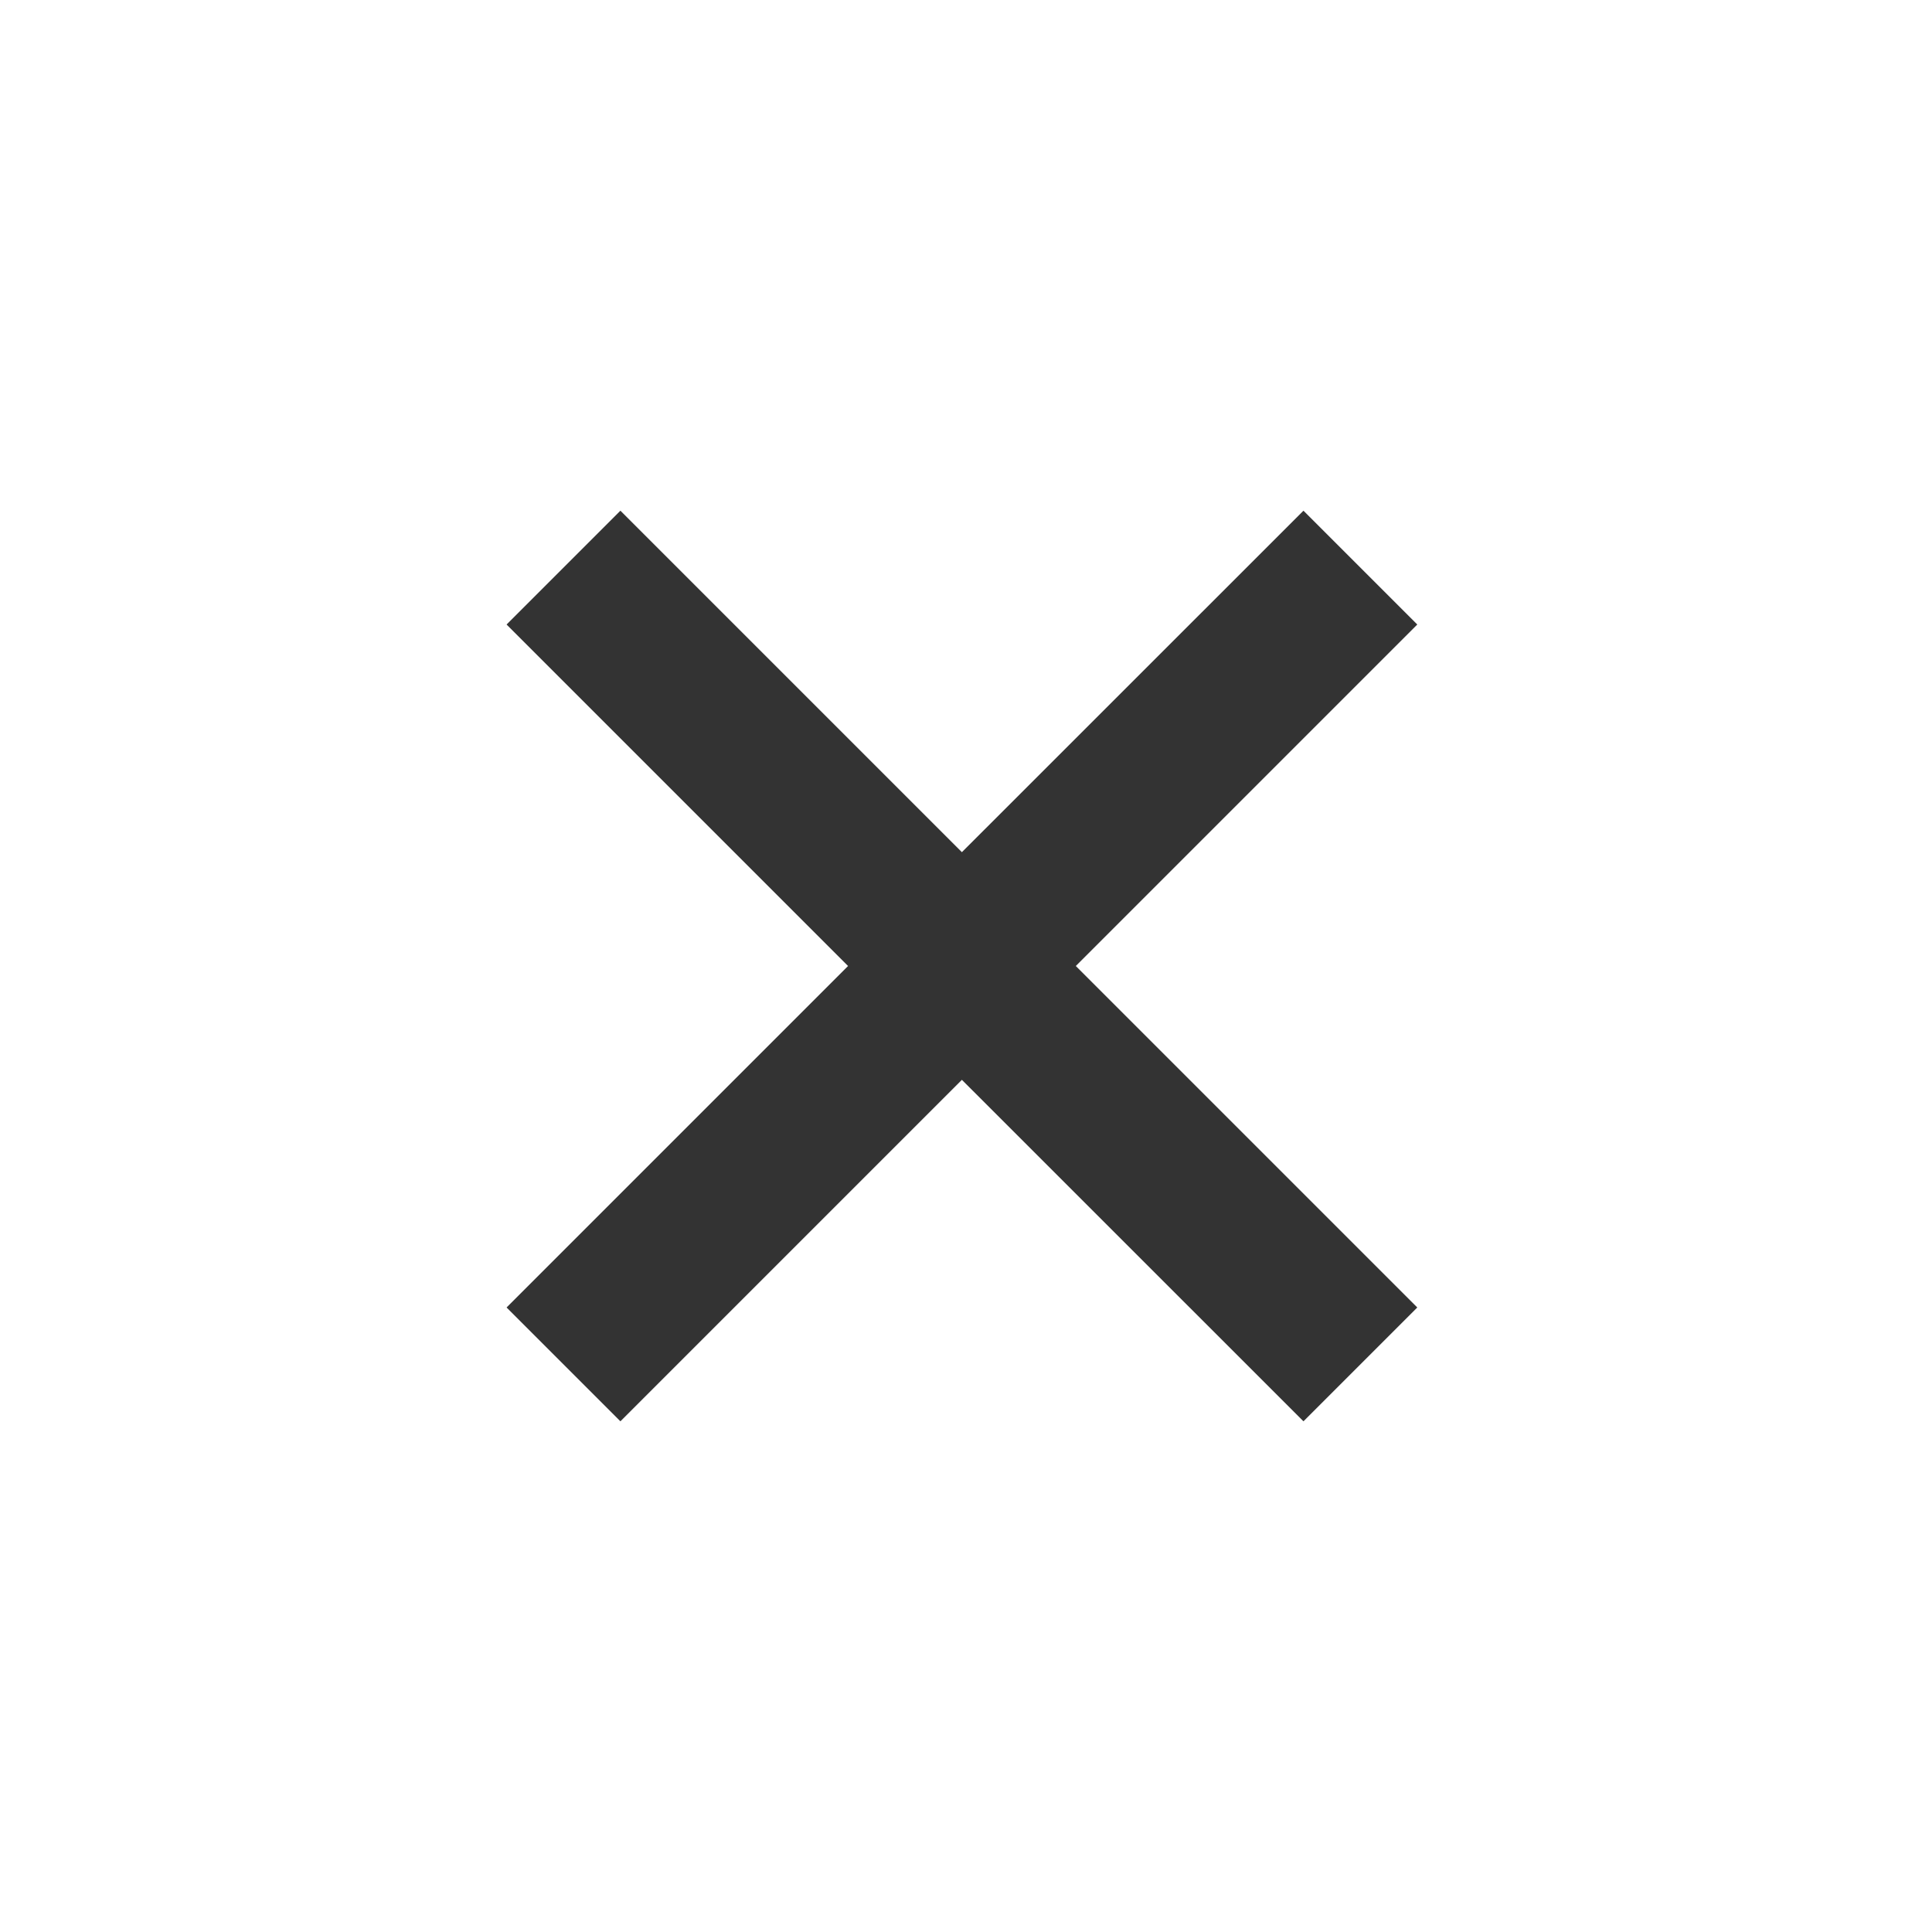
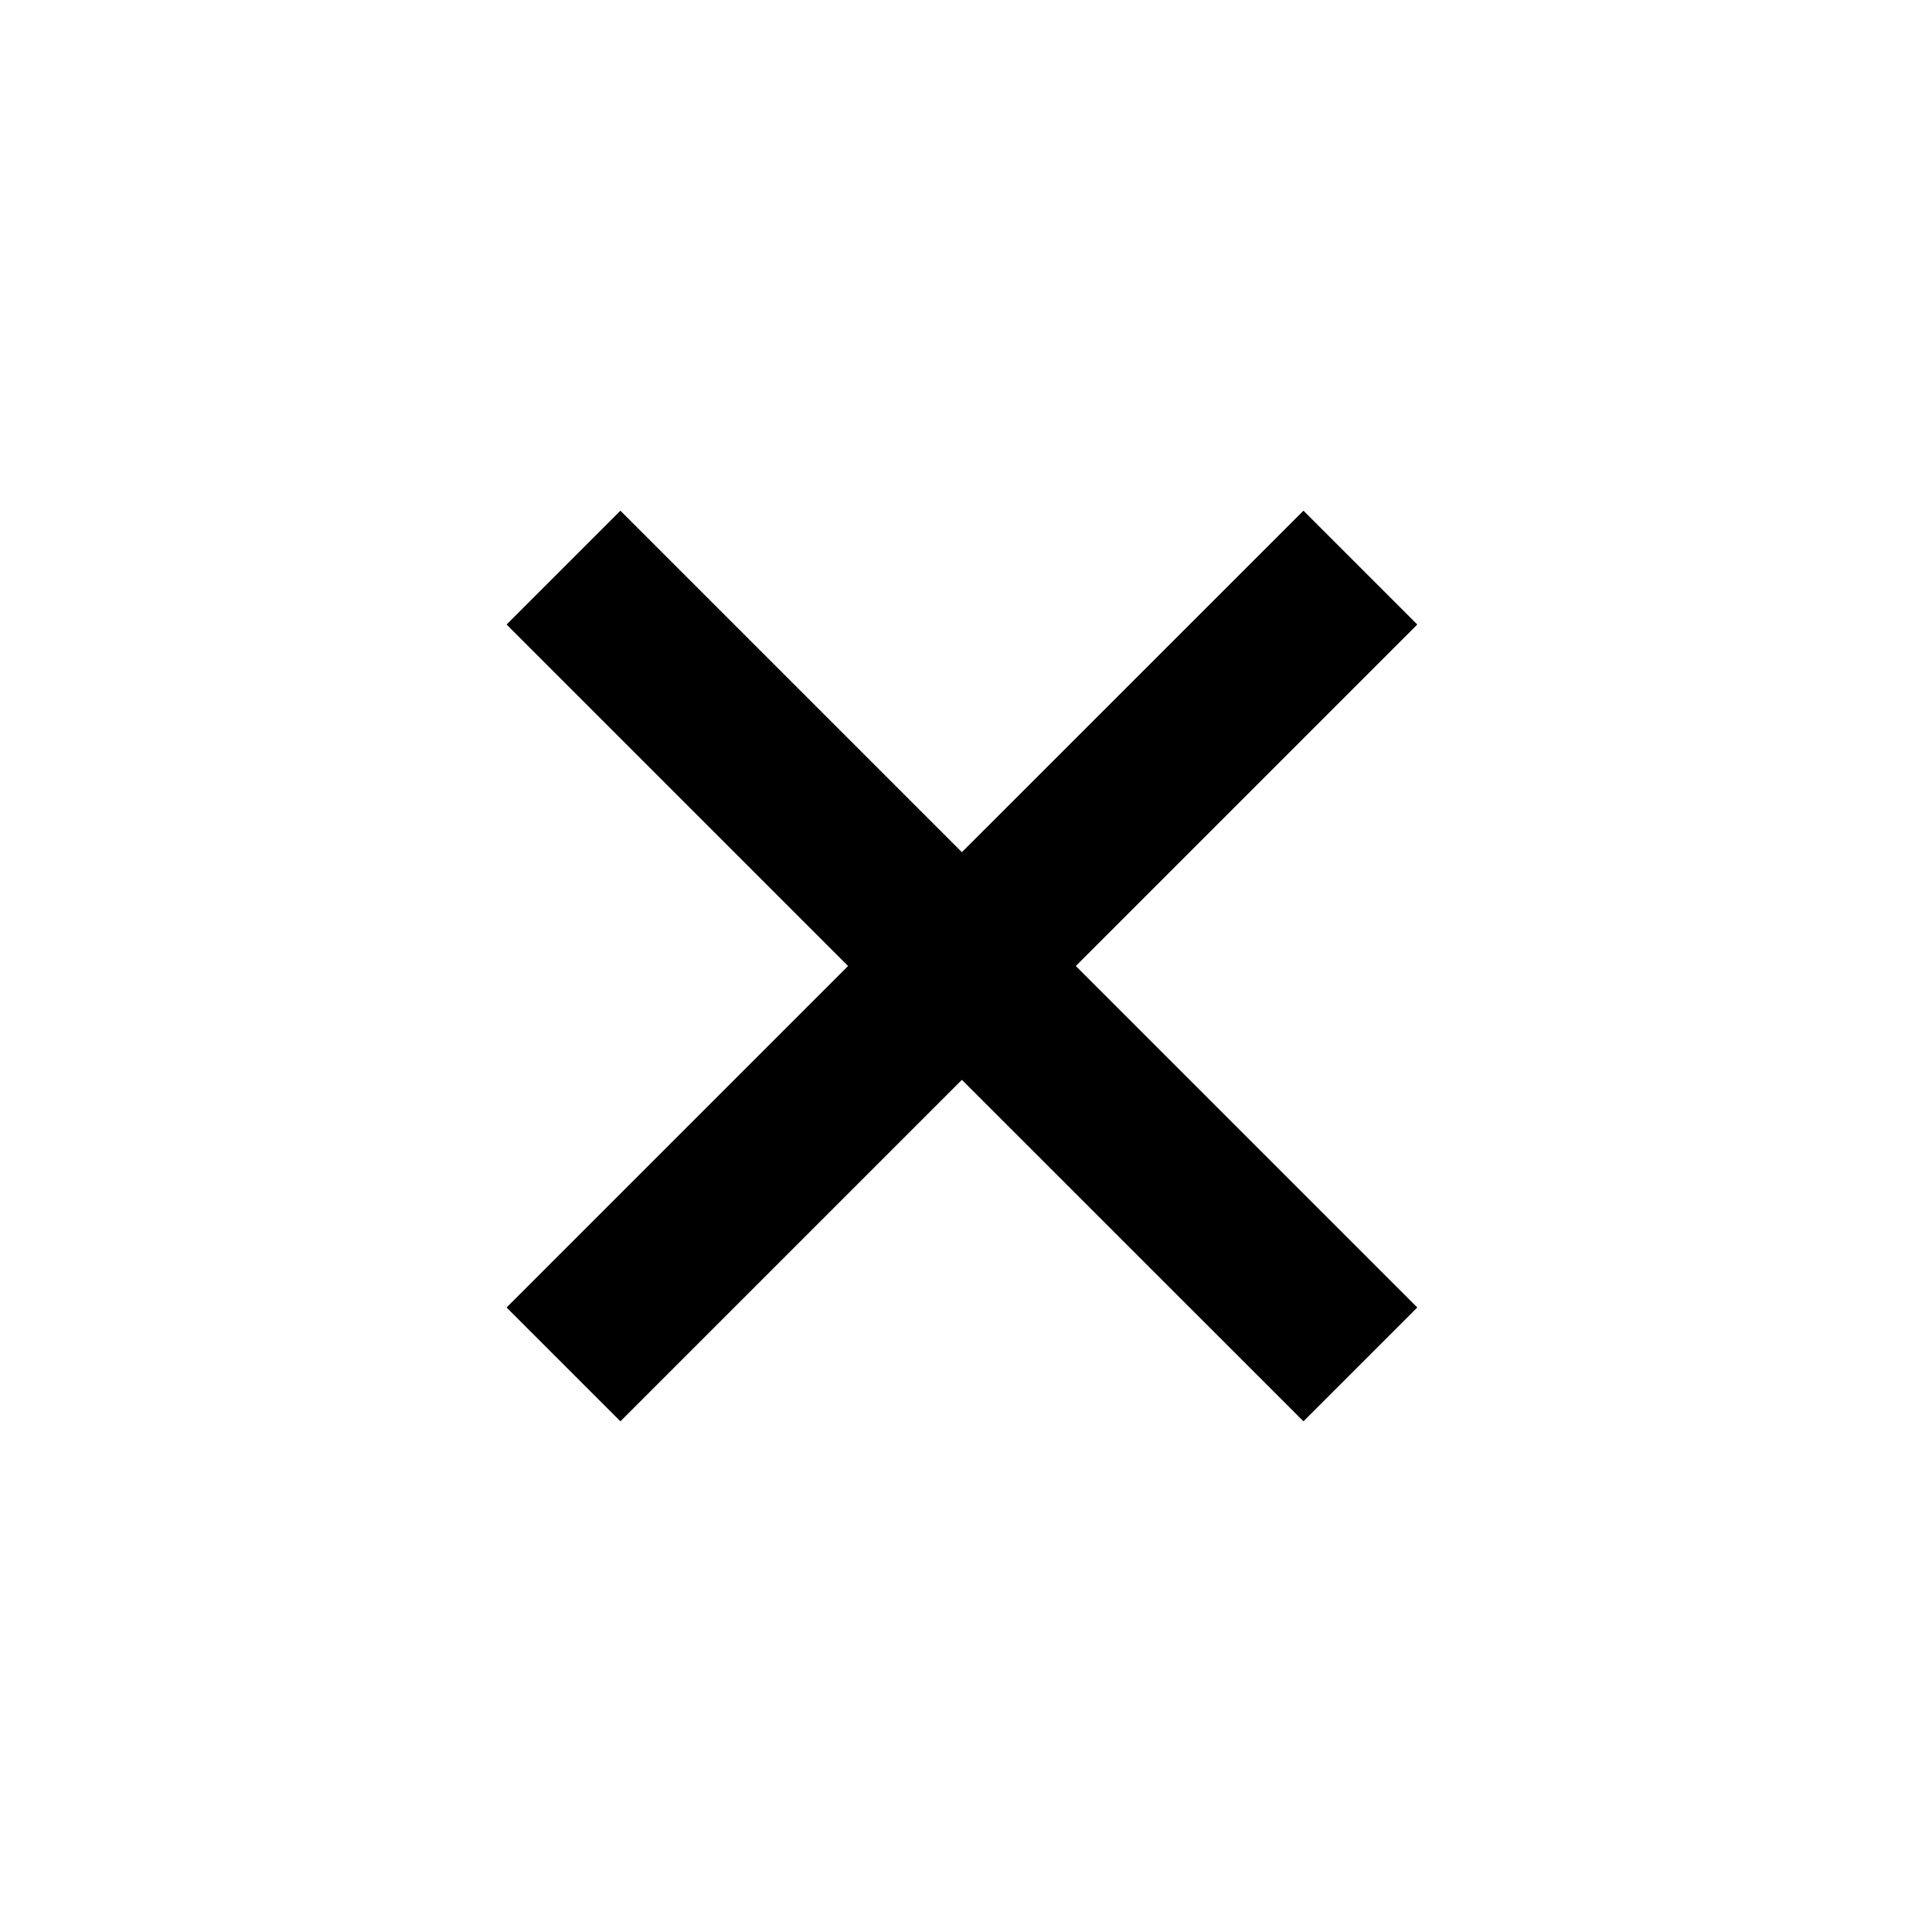
- <svg xmlns="http://www.w3.org/2000/svg" width="24" height="24" viewBox="0 0 24 24" style="fill: #333;transform: ;msFilter:;">
+ <svg xmlns="http://www.w3.org/2000/svg" id="close" width="100%" height="100%" viewBox="0 0 24 24" style="fill: currentColor;transform: ;msFilter:;">
  <path d="m16.192 6.344-4.243 4.242-4.242-4.242-1.414 1.414L10.535 12l-4.242 4.242 1.414 1.414 4.242-4.242 4.243 4.242 1.414-1.414L13.364 12l4.242-4.242z" />
</svg>
